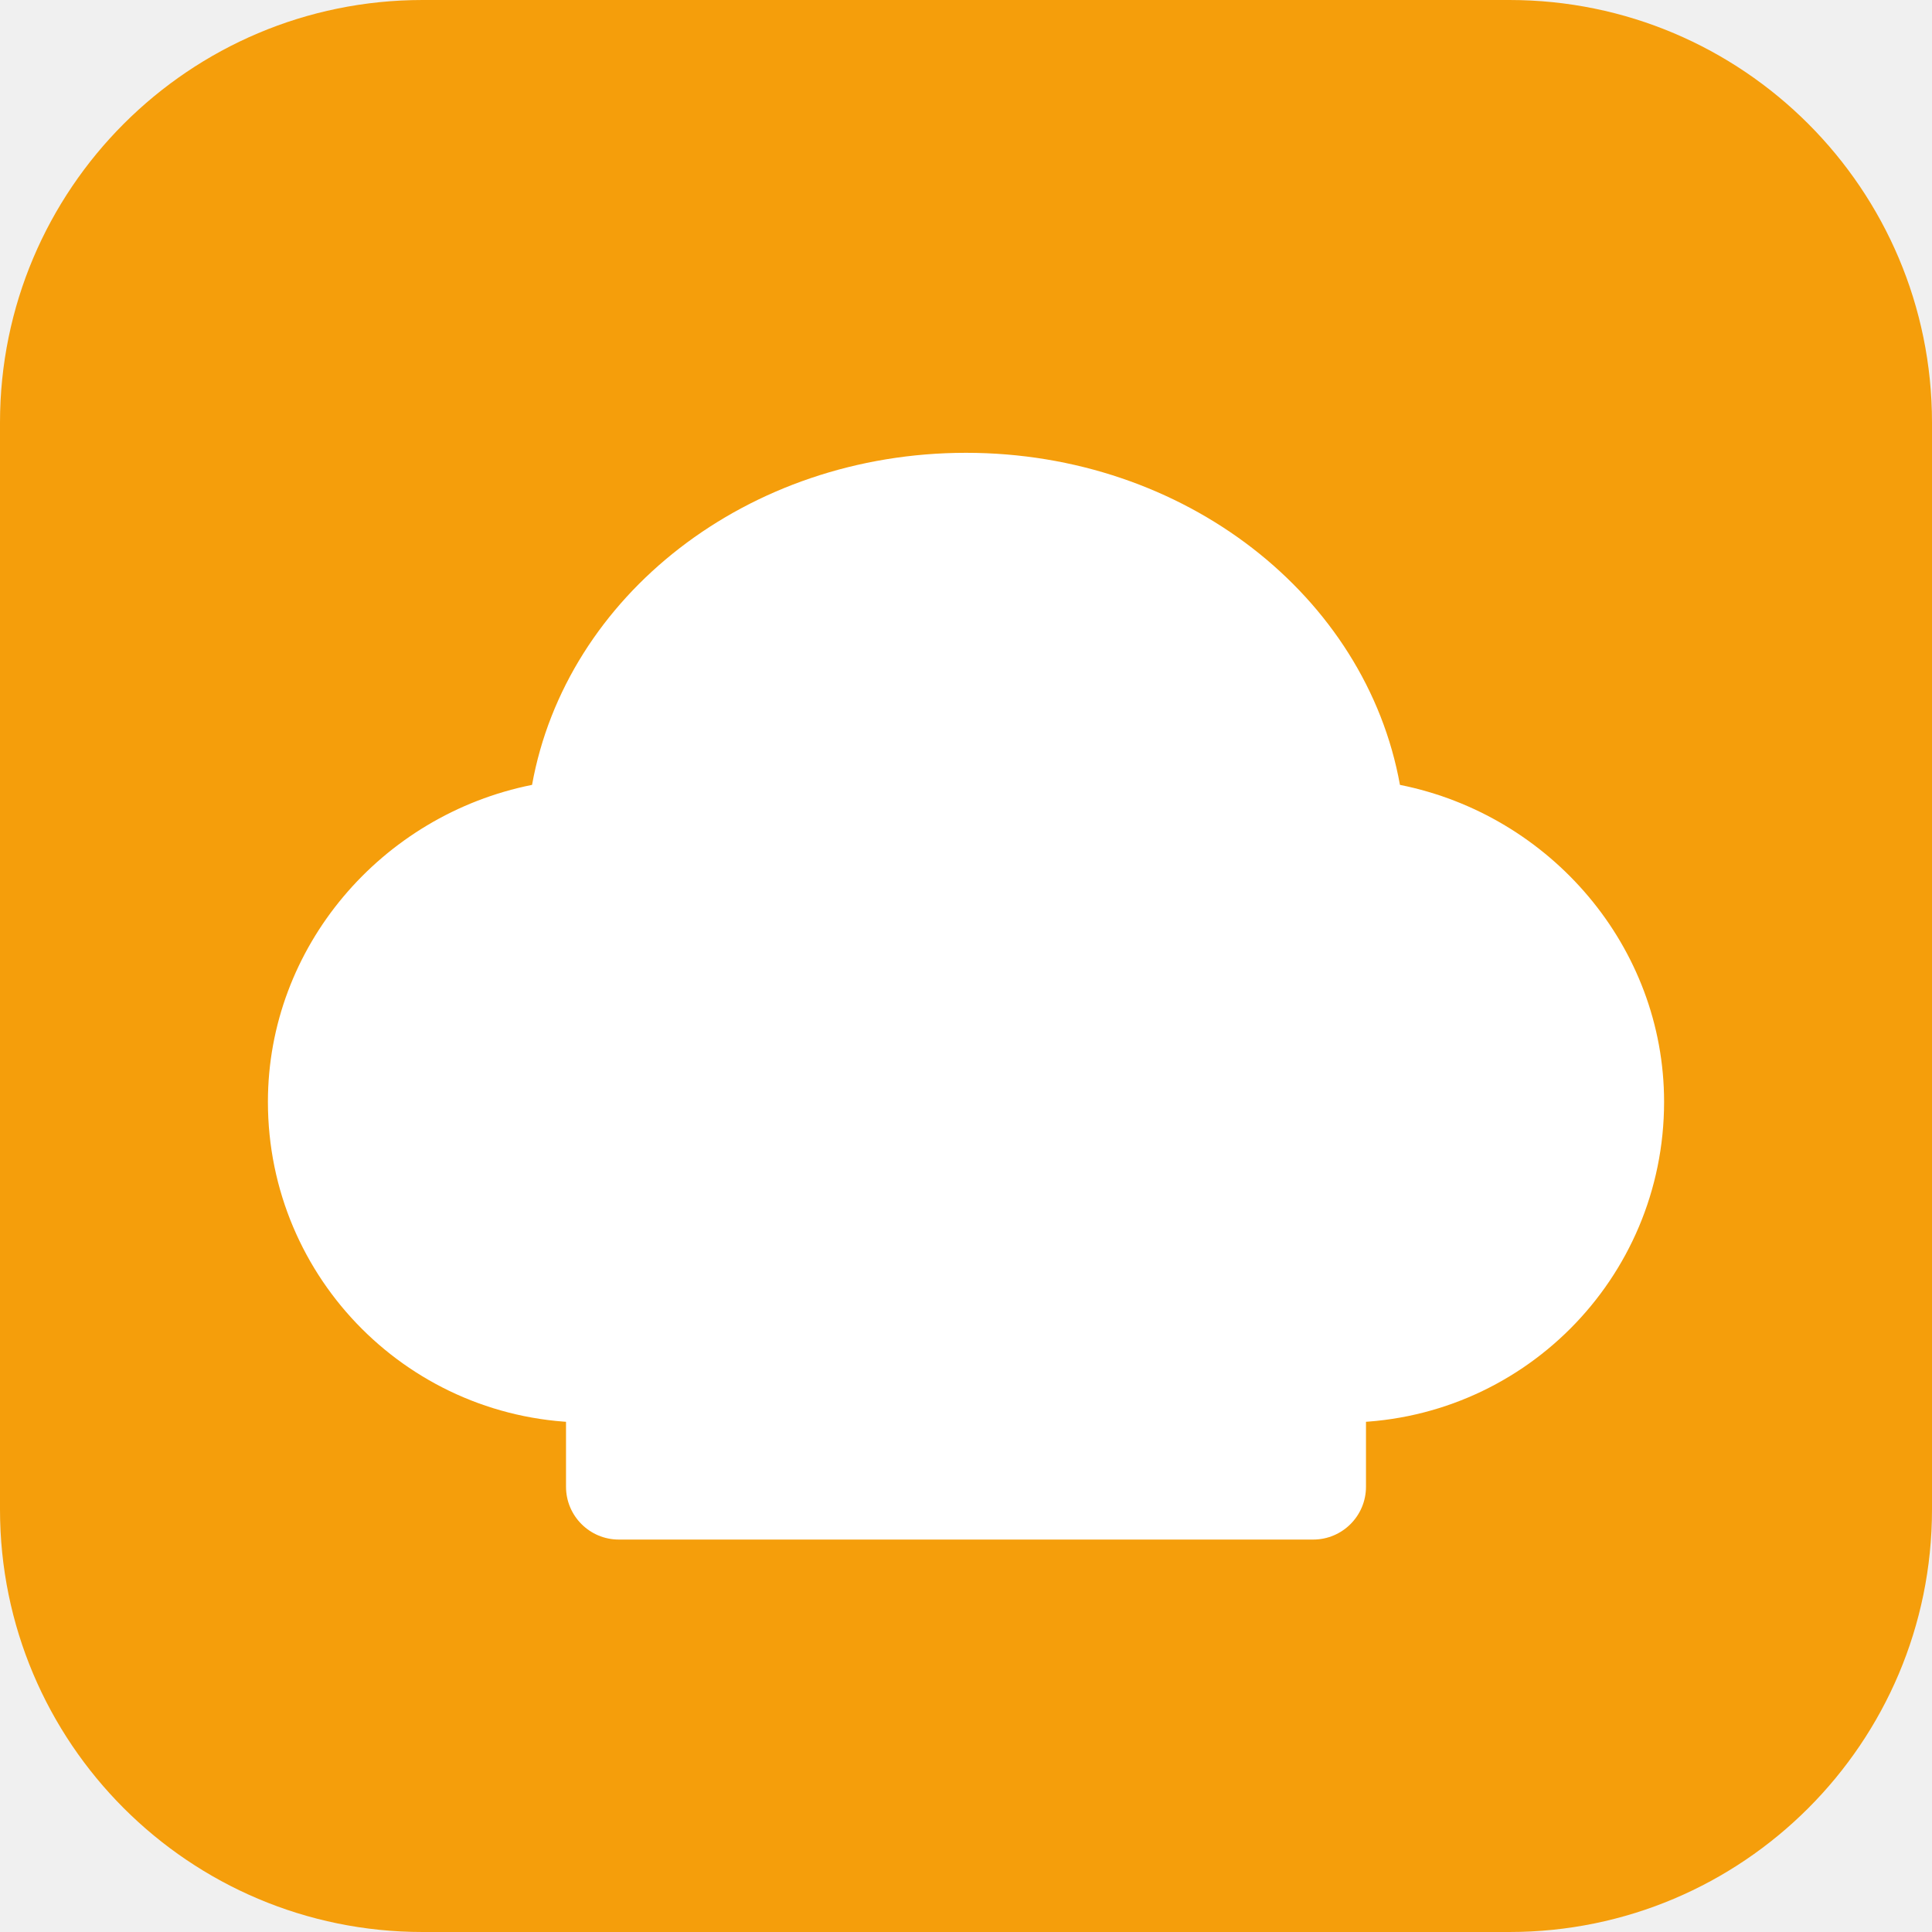
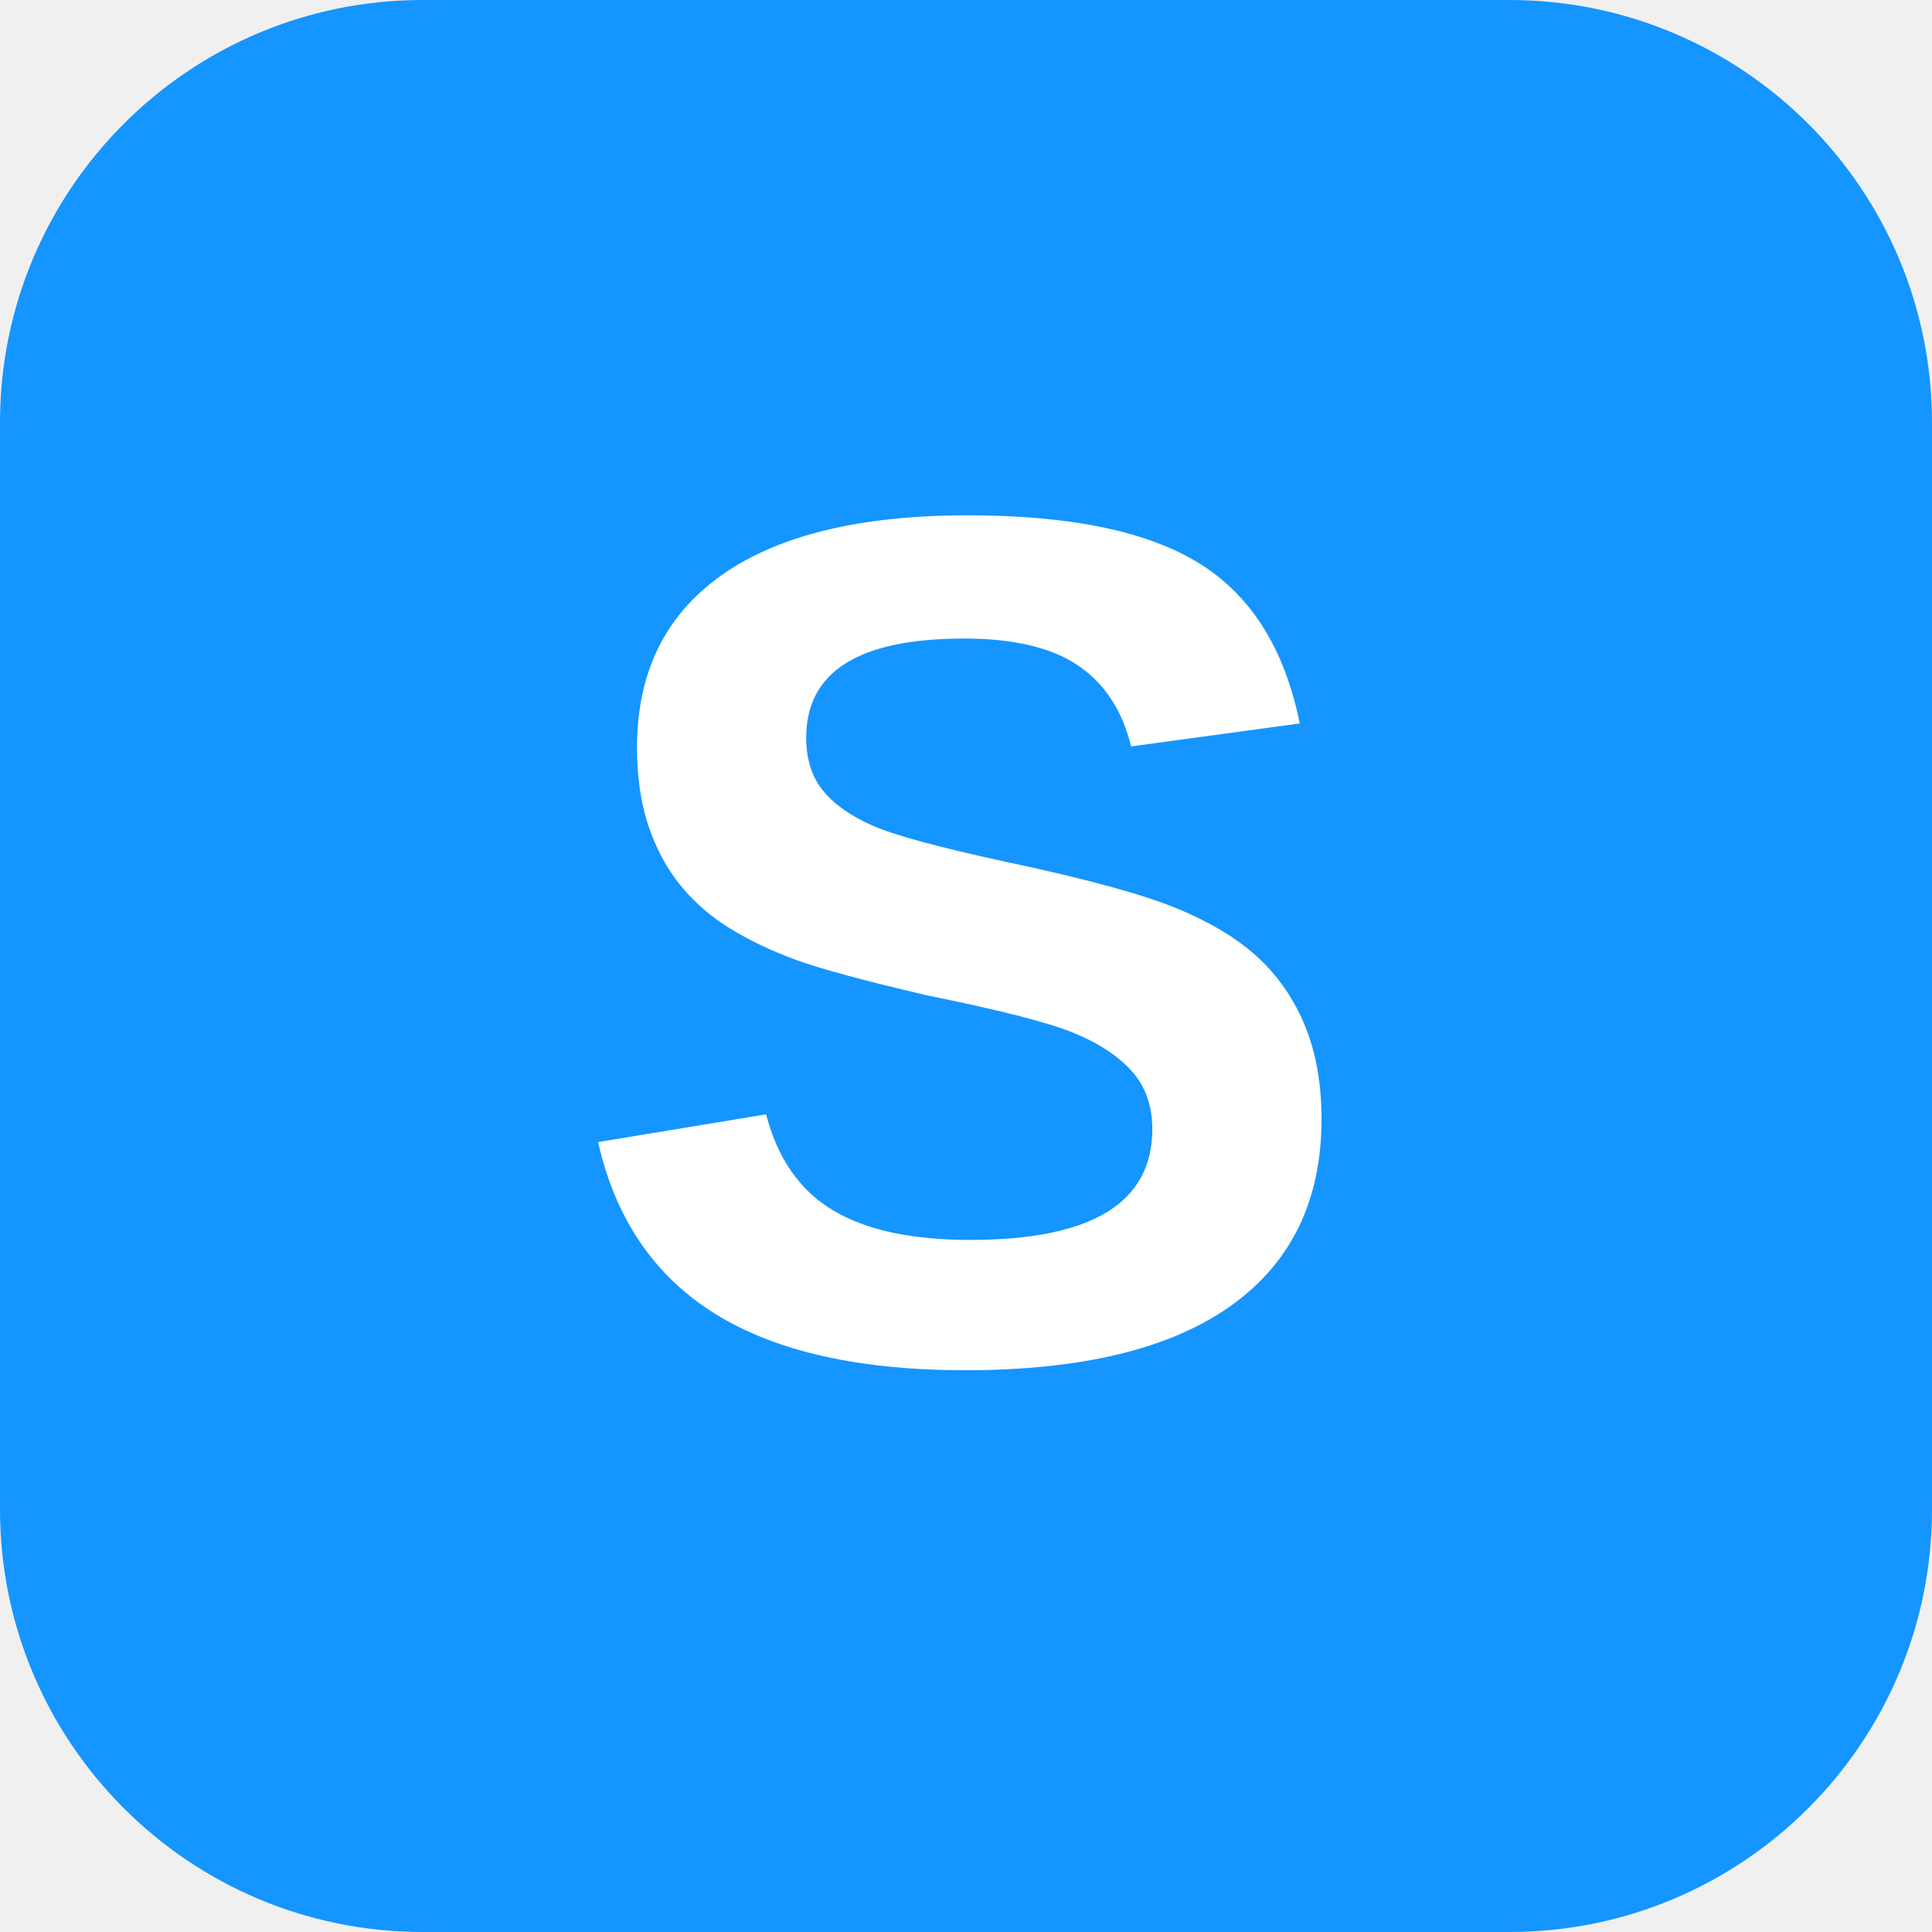
- <svg xmlns="http://www.w3.org/2000/svg" viewBox="0 0 512 512" width="512" height="512" role="img" aria-label="Przepisnik">
-   <rect width="512" height="512" rx="112" fill="#f59e0b" />
-   <g fill="#ffffff">
-     <path d="M256 120c-58 0-106 38-115 88-40 8-70 43-70 84 0 47 38 85 85 85h200c47 0 85-38 85-85 0-41-30-76-70-84-9-50-57-88-115-88z" />
-     <rect x="150" y="356" width="212" height="52" rx="14" />
-   </g>
+ <svg xmlns="http://www.w3.org/2000/svg" viewBox="0 0 512 512" width="512" height="512" role="img" aria-label="Sapri">
+   <rect width="512" height="512" rx="112" fill="#1595ff" />
+   <text x="256" y="360" text-anchor="middle" font-family="Outfit, Arial, sans-serif" font-size="320" font-weight="700" fill="#ffffff">S</text>
</svg>
